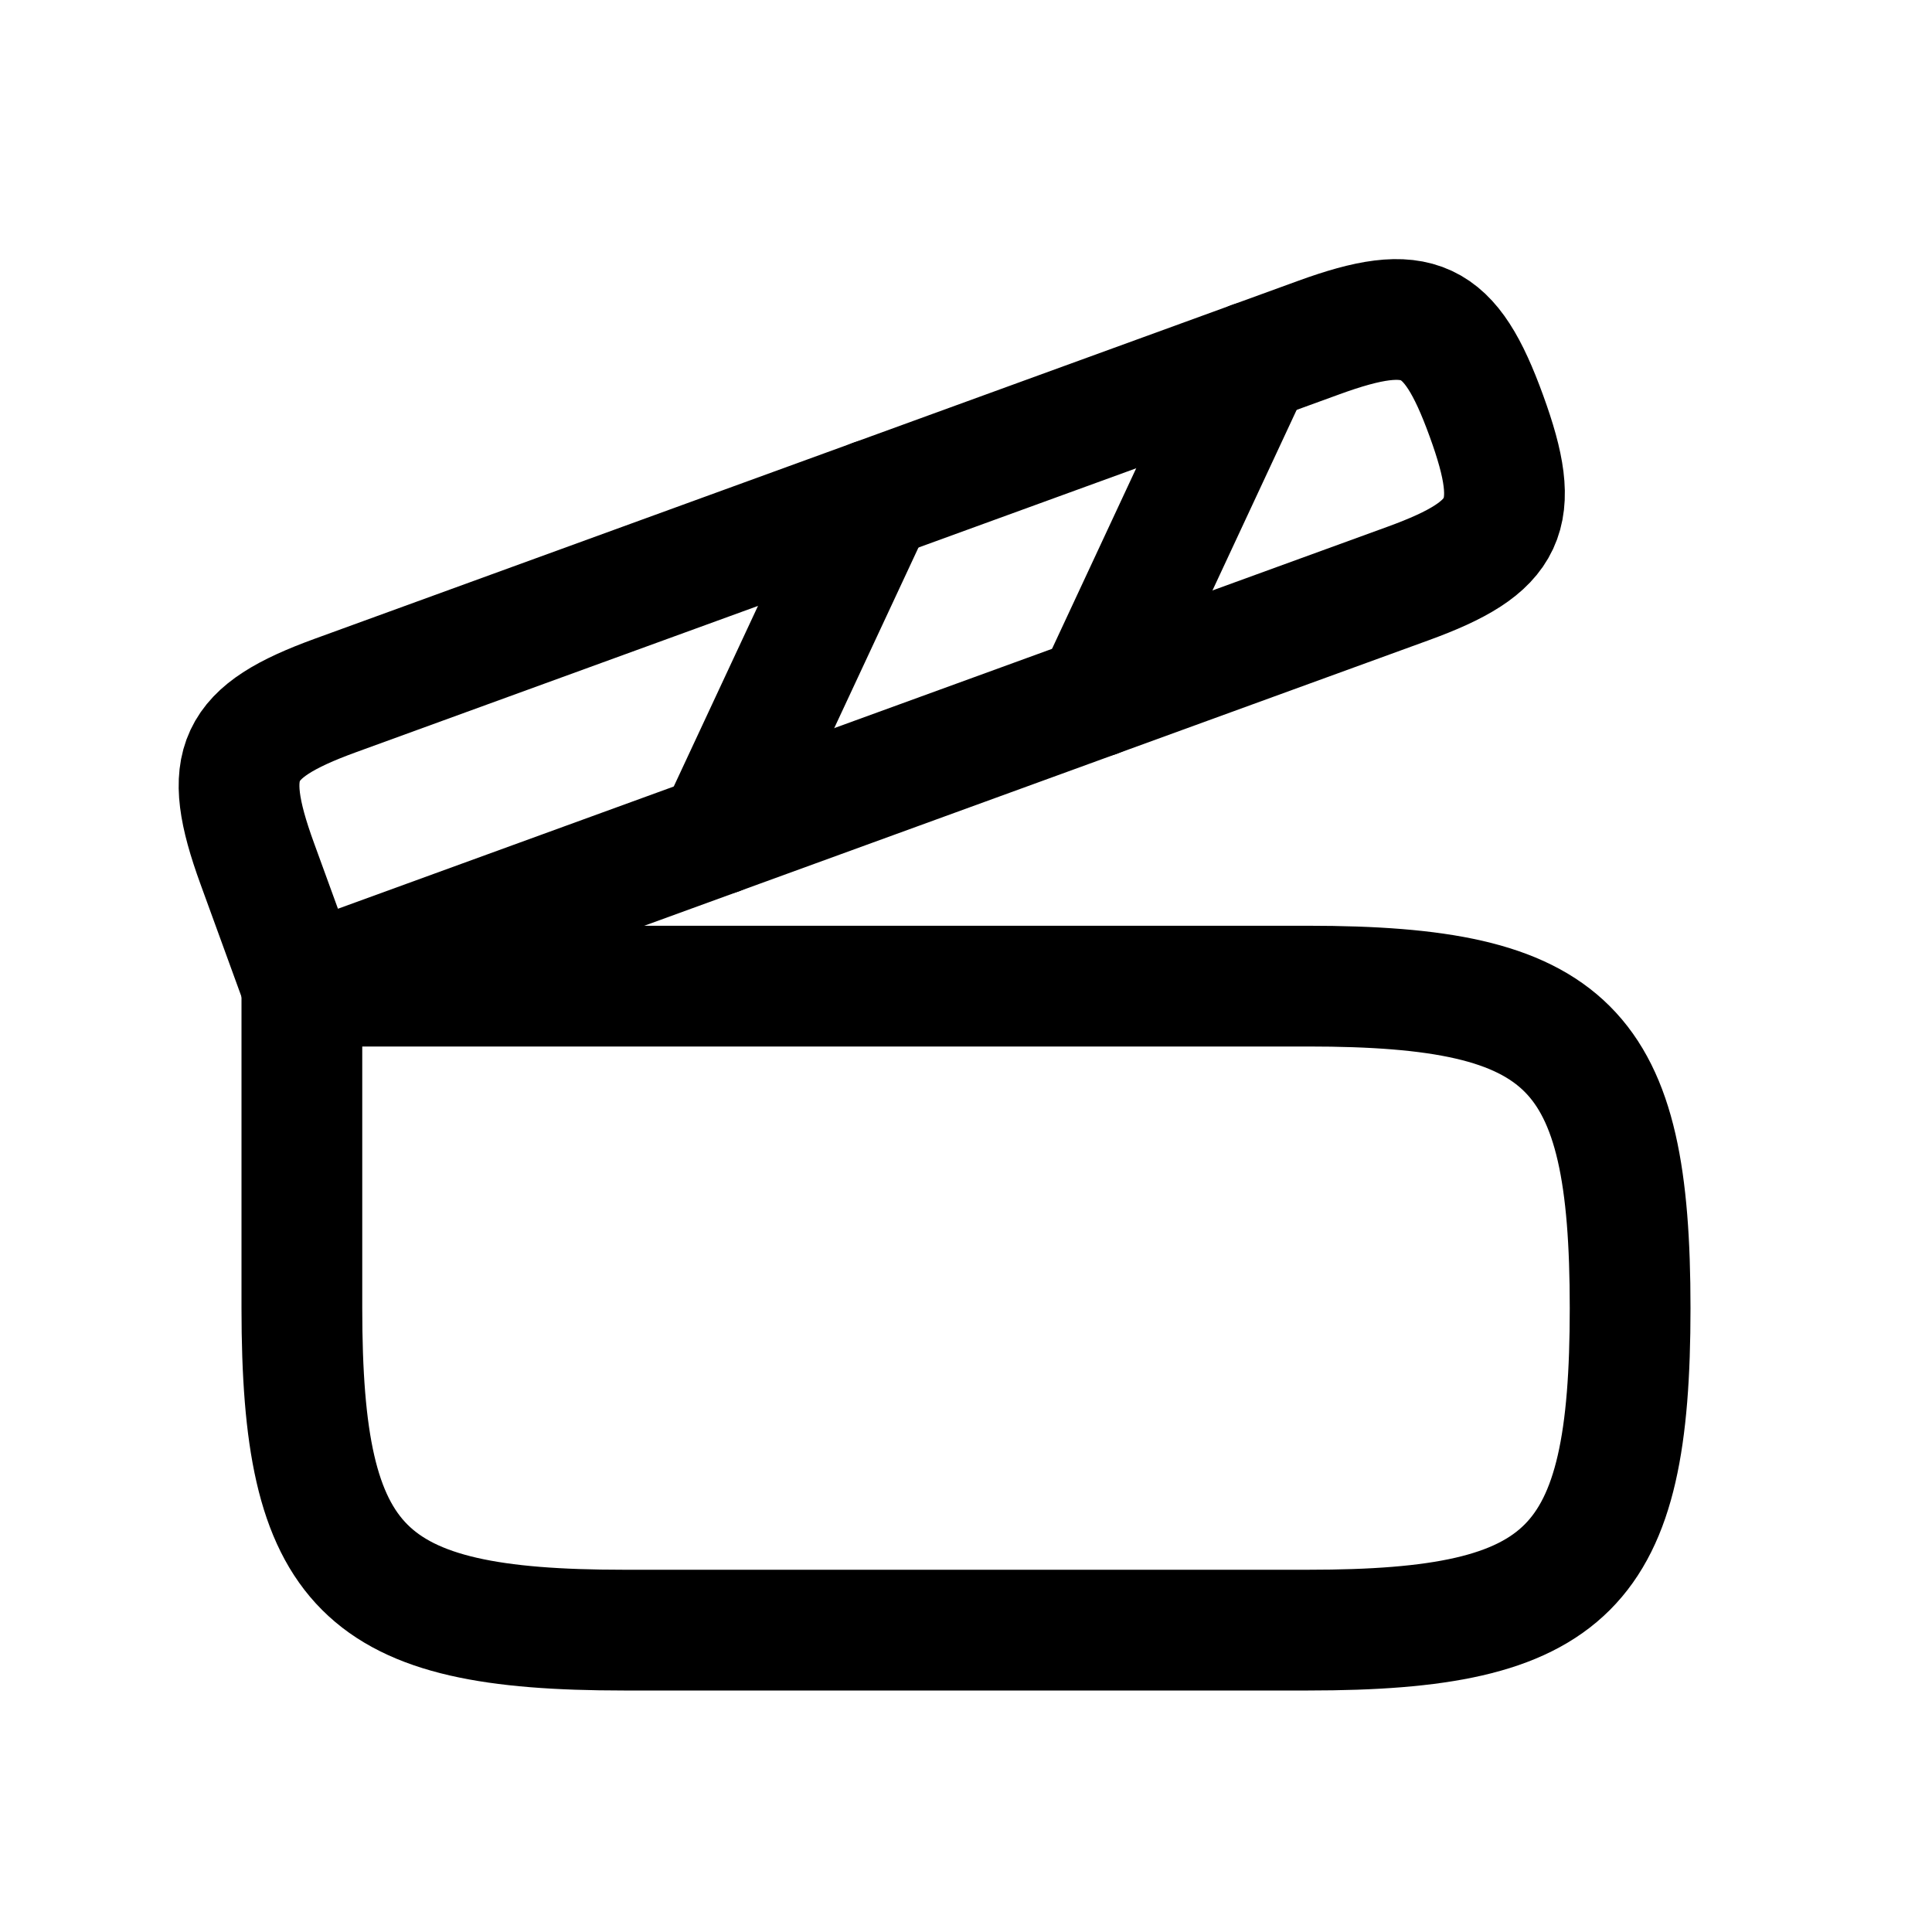
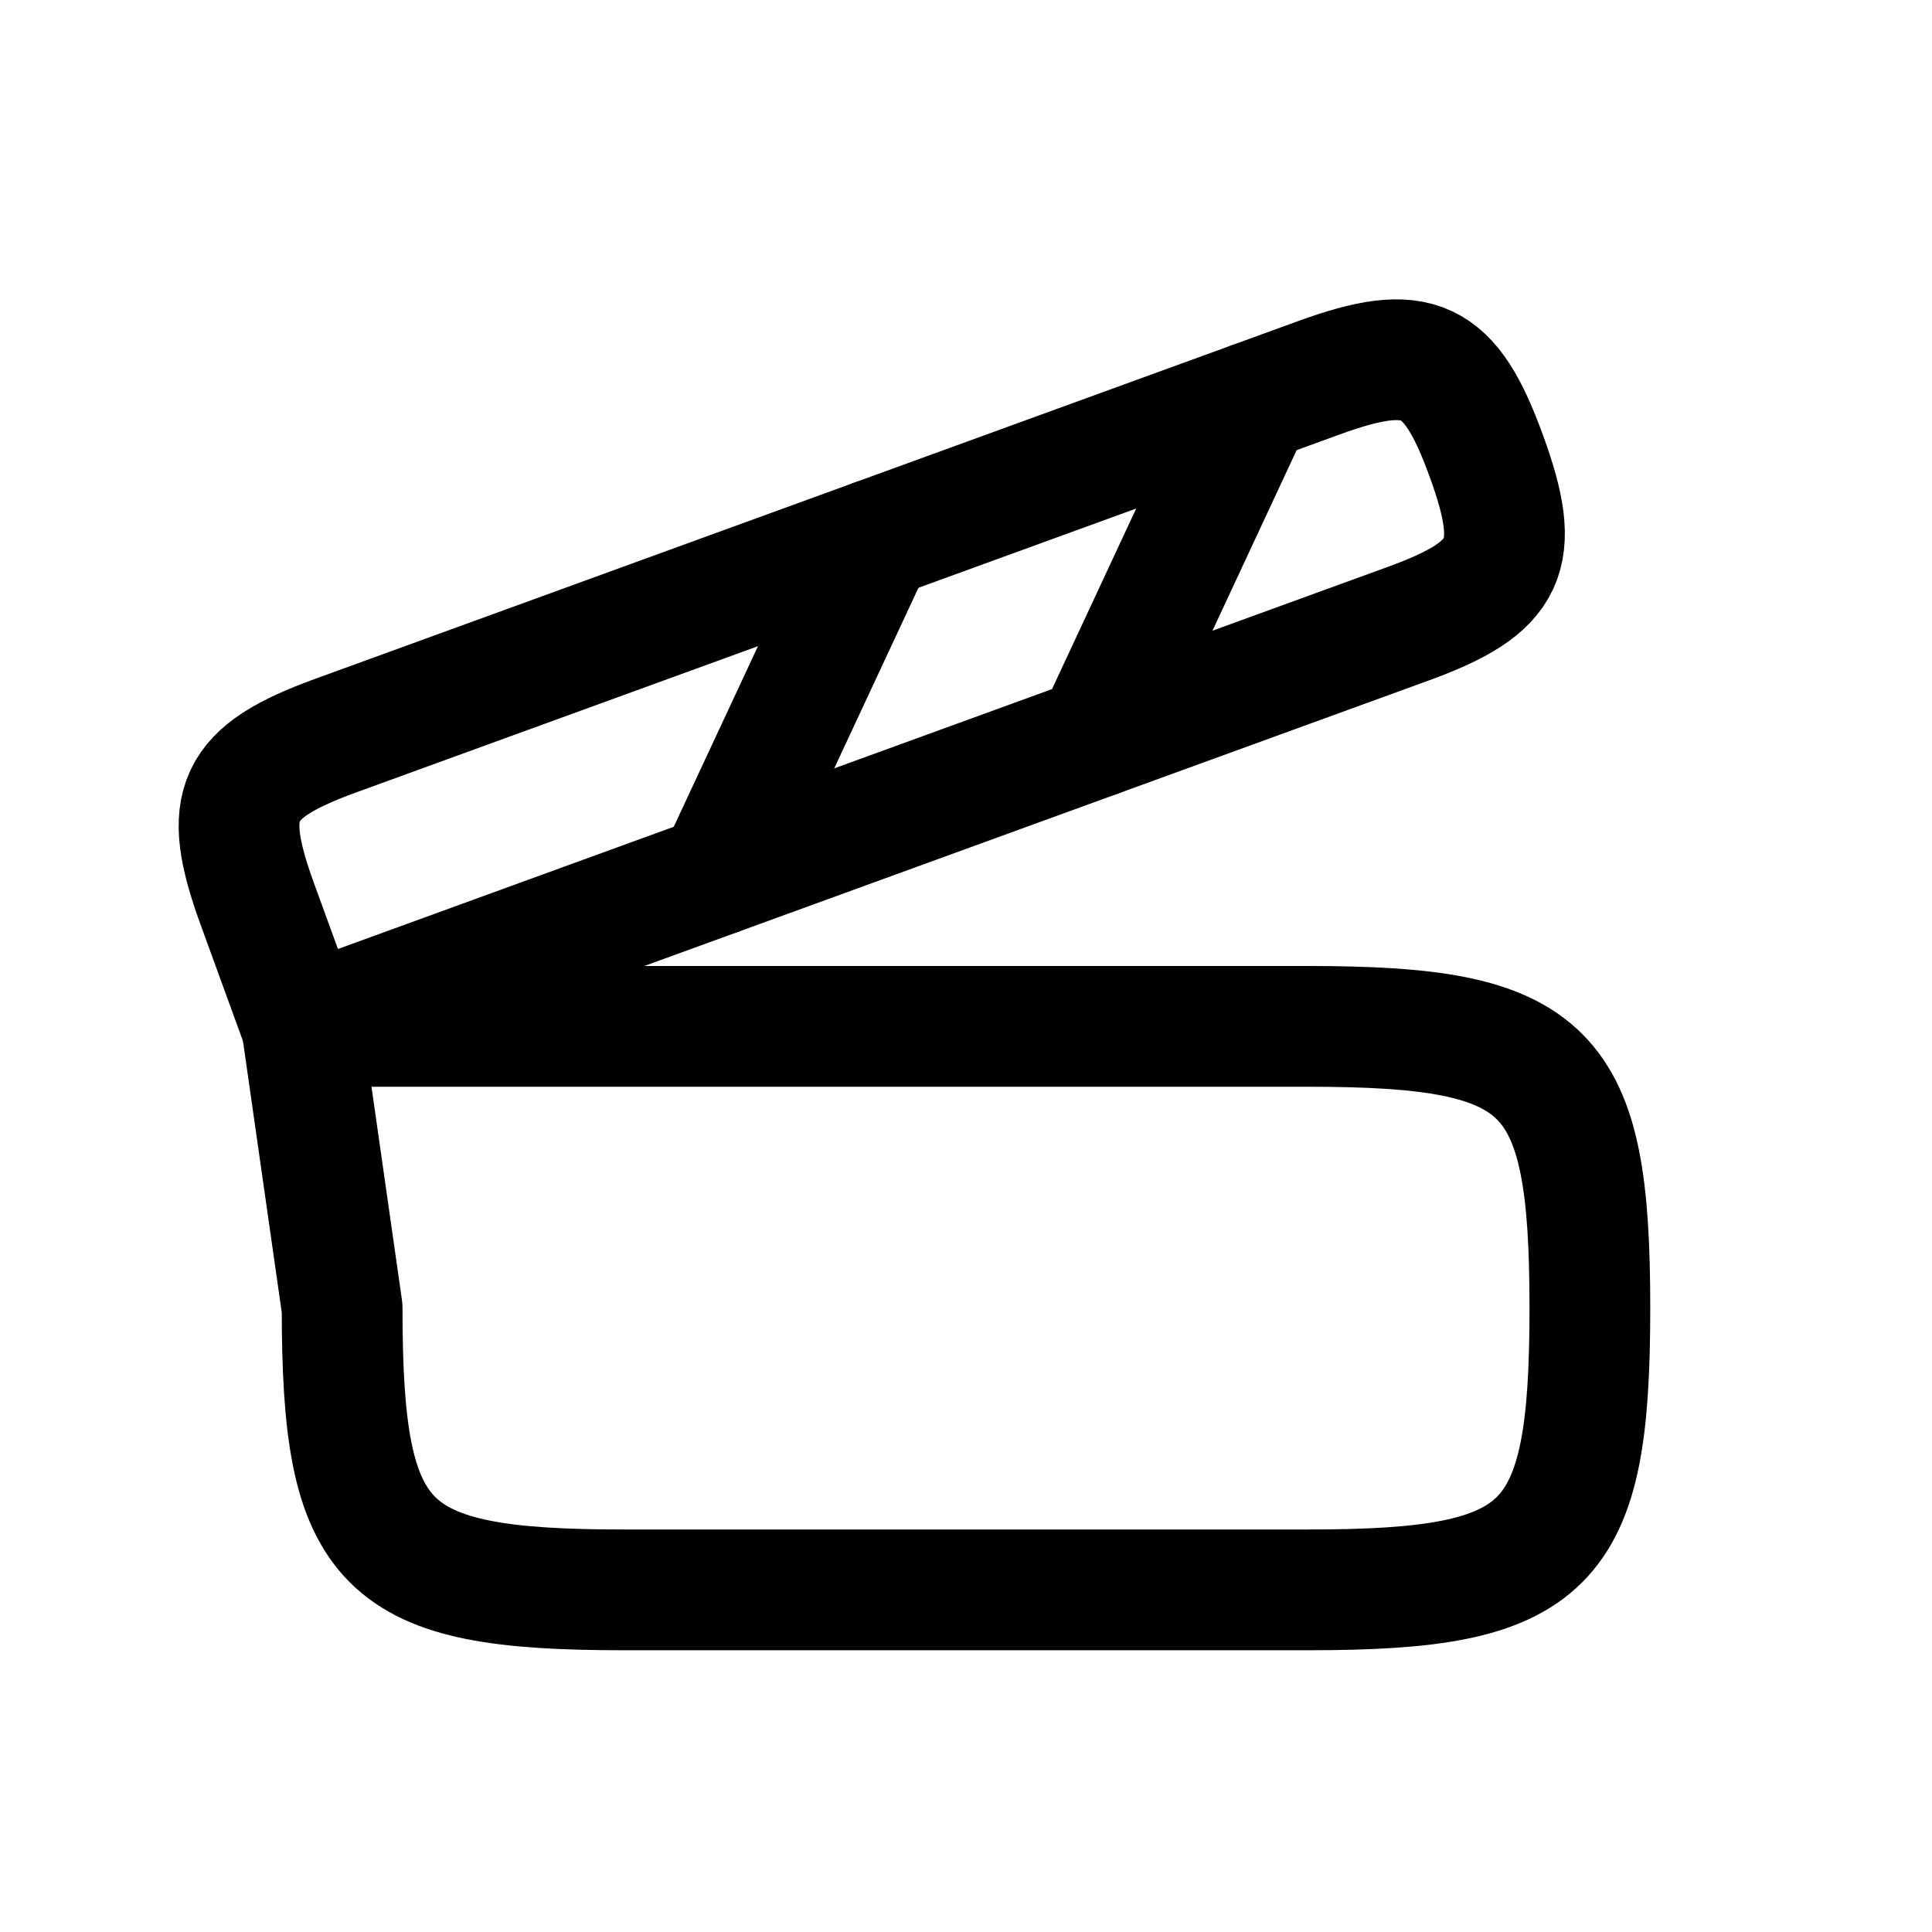
<svg xmlns="http://www.w3.org/2000/svg" width="24" height="24" viewBox="0 0 24 24" fill="none" stroke="currentColor" stroke-width="1.5" stroke-linecap="round" stroke-linejoin="round">
-   <path d="M3.75 12.25h12.5c3.25 0 4 .75 4 4s-.75 4-4 4h-8.5c-3.25 0-4-.75-4-4z" />
-   <path d="m3.75 12.25 13.743-5.002c1.241-.452 1.423-.842.971-2.083-.451-1.241-.842-1.423-2.083-.971L4.165 8.64c-1.24.452-1.422.842-.971 2.083z" />
-   <line x1="8.918" x2="10.861" y1="10.369" y2="6.203" />
-   <line x1="13.617" x2="15.559" y1="8.659" y2="4.493" />
+   <path d="M3.75 12.75h12.5c3 0 3.5.5 3.5 3.5s-.5 3.5-3.5 3.5h-8.5c-3 0-3.5-.5-3.5-3.5z" />
+   <path d="m3.75 12.75 13.743-5.002c1.241-.452 1.423-.842.971-2.083-.451-1.241-.842-1.423-2.083-.971L4.165 9.14c-1.24.452-1.422.842-.971 2.083z" />
+   <line x1="8.918" x2="10.861" y1="10.869" y2="6.703" />
+   <line x1="13.617" x2="15.559" y1="9.159" y2="4.993" />
</svg>
